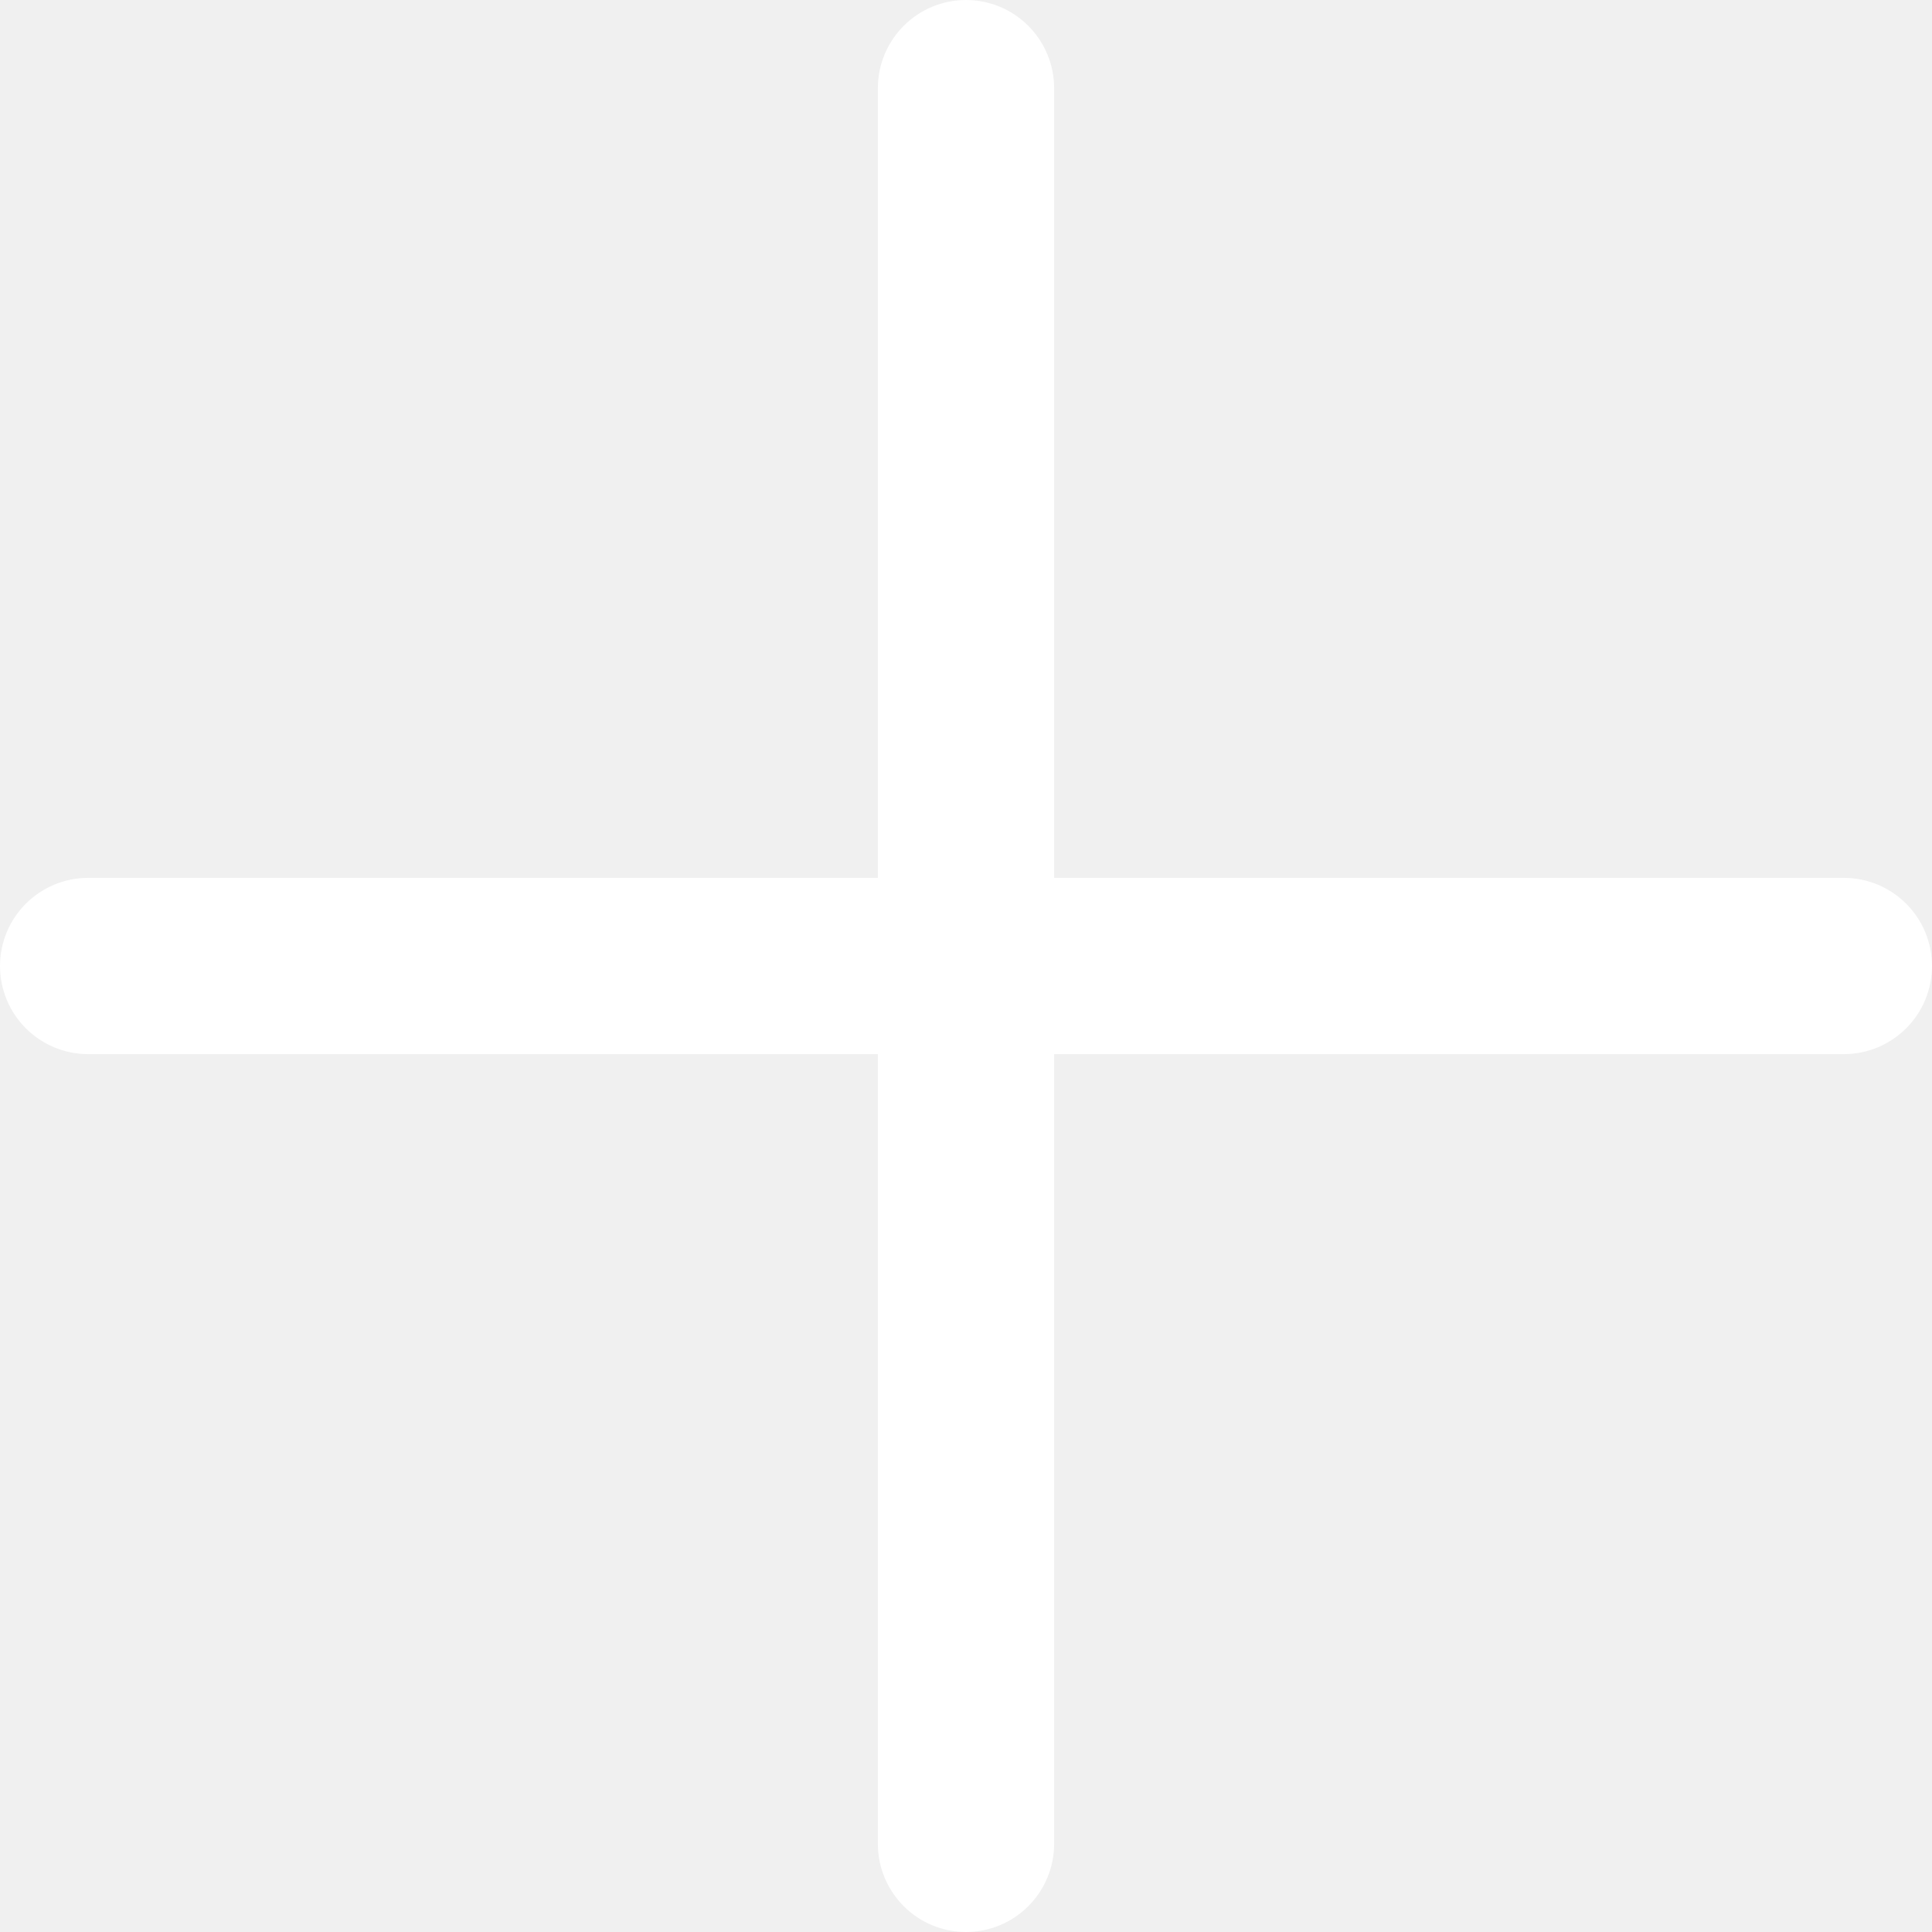
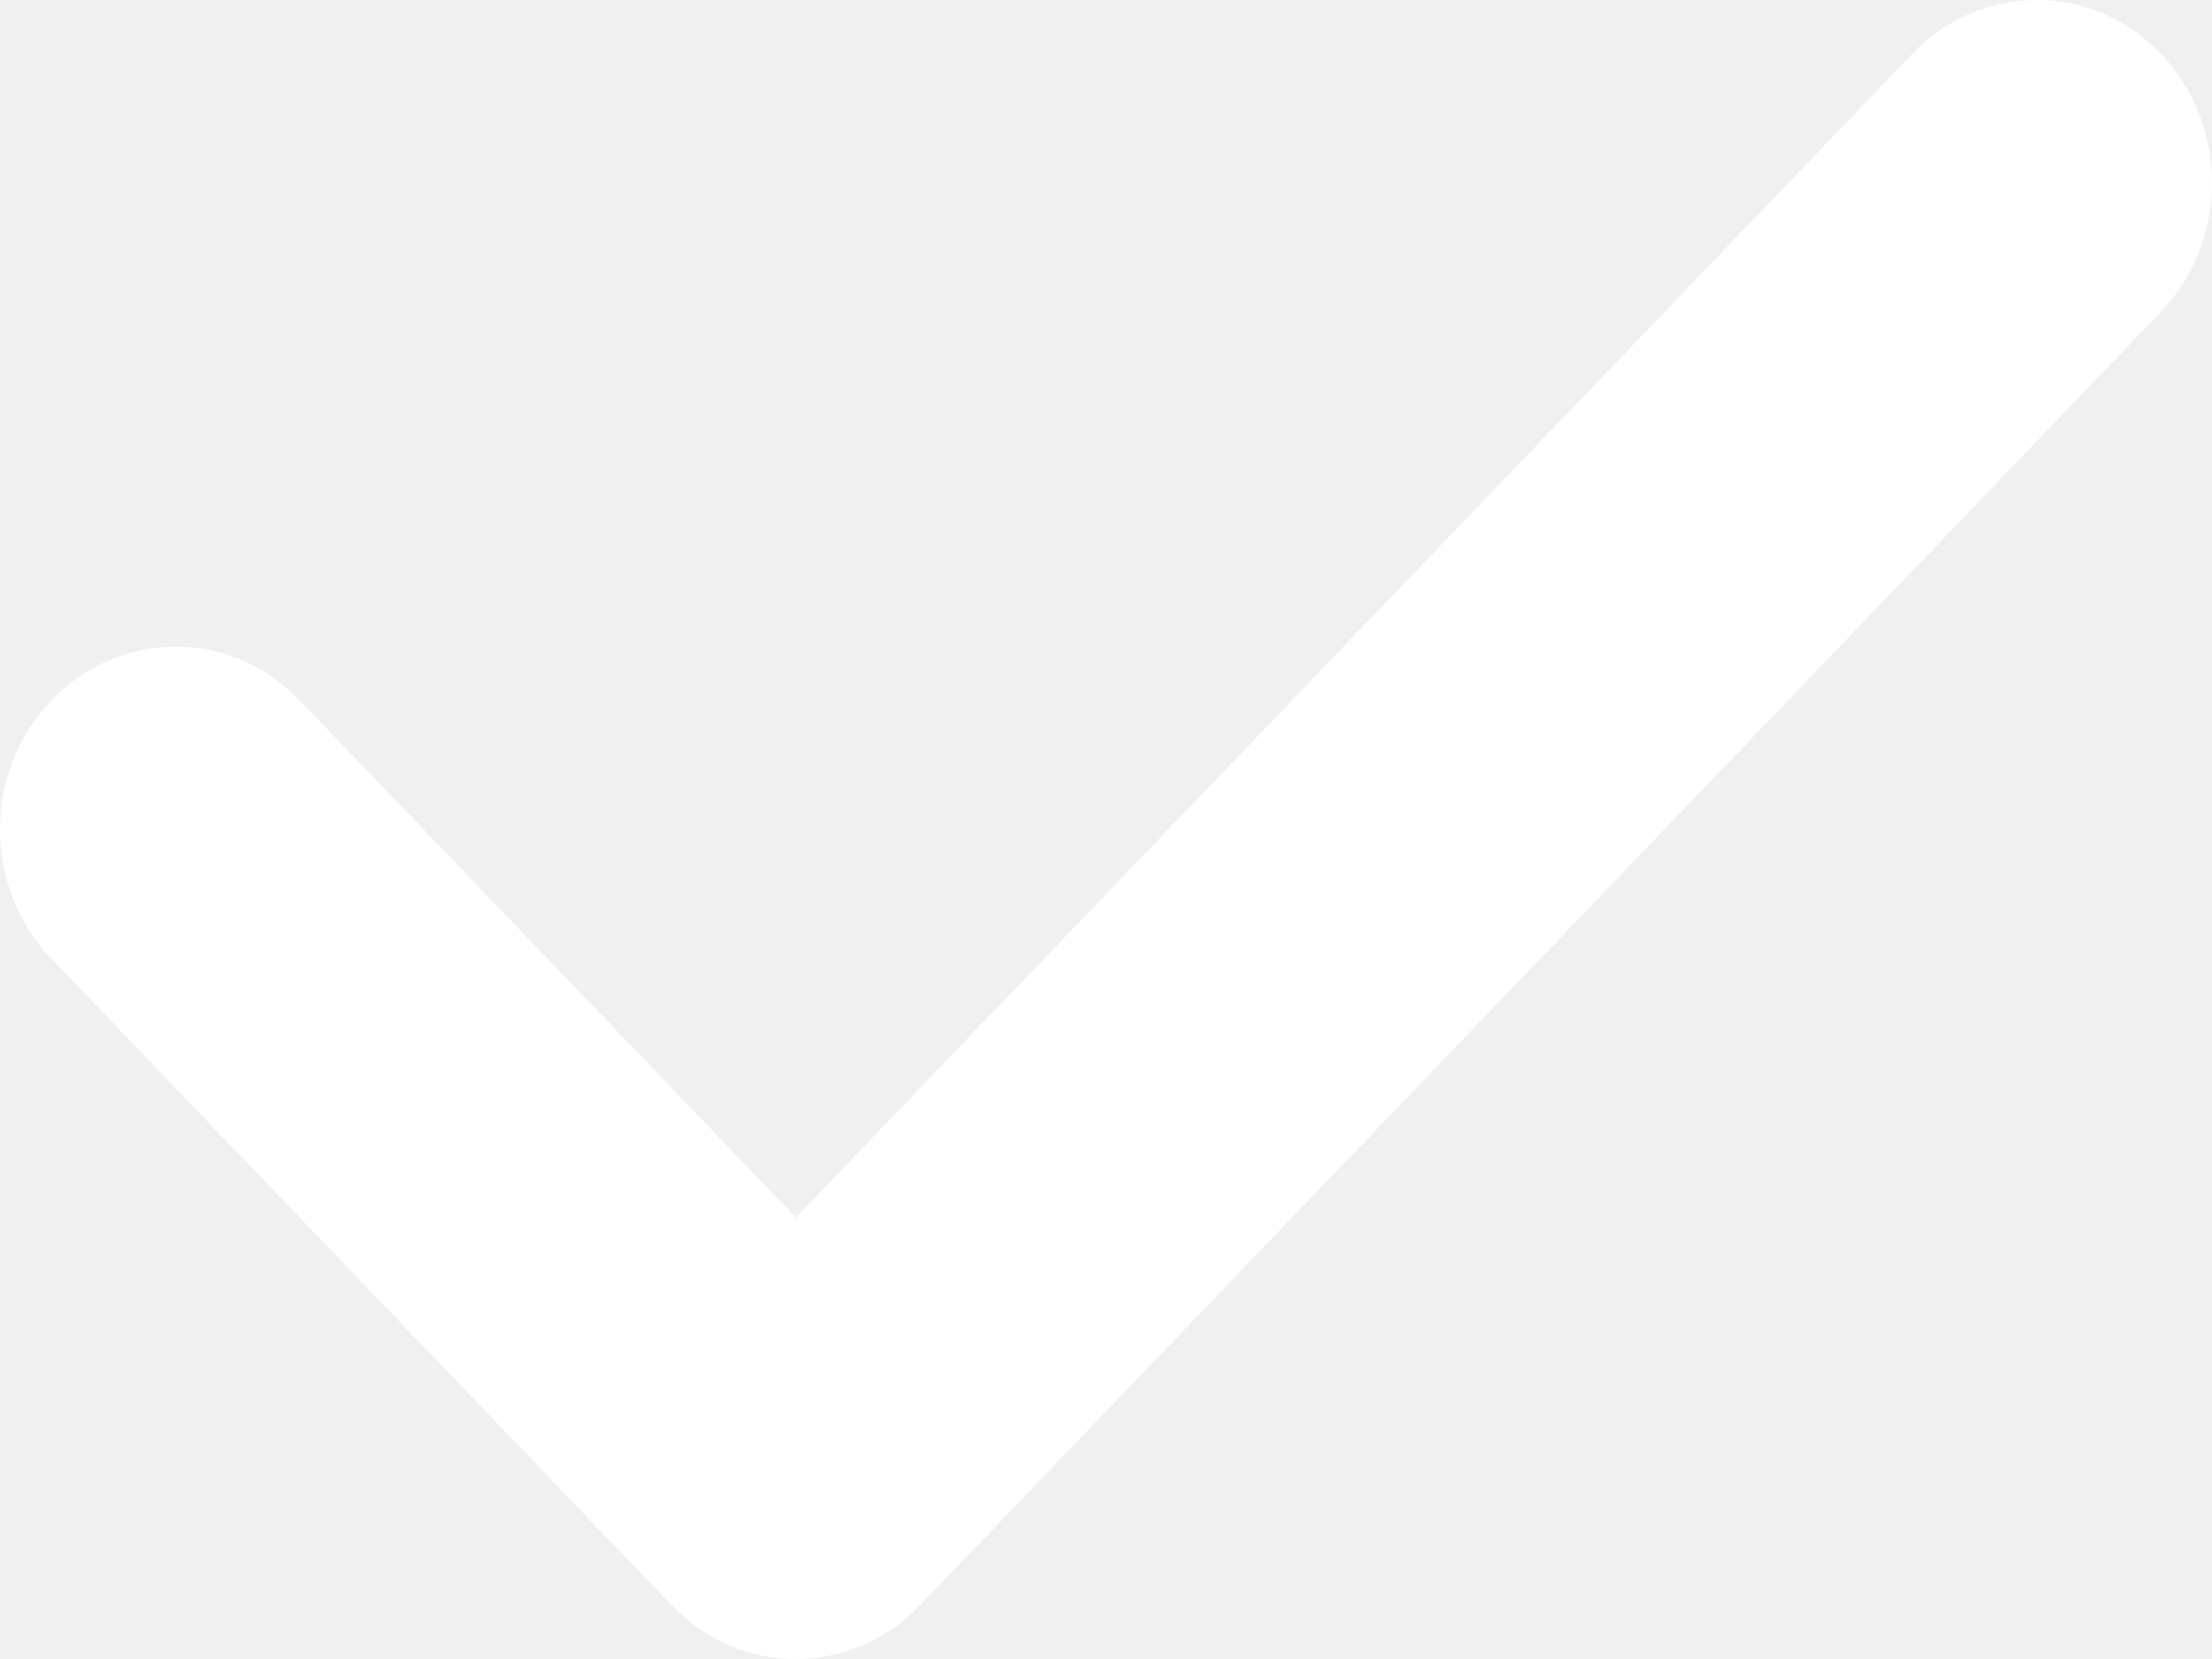
- <svg xmlns="http://www.w3.org/2000/svg" width="16" height="16" viewBox="0 0 16 16" fill="none">
-   <path d="M15.27 7.27H8.73V0.73C8.73 0.537 8.653 0.351 8.516 0.214C8.379 0.077 8.194 0 8 0C7.806 0 7.621 0.077 7.484 0.214C7.347 0.351 7.27 0.537 7.27 0.73V7.27H0.73C0.537 7.27 0.351 7.347 0.214 7.484C0.077 7.621 0 7.806 0 8C0 8.194 0.077 8.379 0.214 8.516C0.351 8.653 0.537 8.73 0.73 8.73H7.27V15.27C7.27 15.463 7.347 15.649 7.484 15.786C7.621 15.923 7.806 16 8 16C8.194 16 8.379 15.923 8.516 15.786C8.653 15.649 8.73 15.463 8.73 15.27V8.73H15.27C15.463 8.73 15.649 8.653 15.786 8.516C15.923 8.379 16 8.194 16 8C16 7.806 15.923 7.621 15.786 7.484C15.649 7.347 15.463 7.27 15.27 7.27Z" fill="white" />
+ <svg xmlns="http://www.w3.org/2000/svg" width="16" height="12" viewBox="0 0 16 12" fill="none">
+   <path d="M15.628 0.387C15.133 -0.129 14.329 -0.129 13.834 0.387L5.757 8.806L2.167 5.065C1.671 4.548 0.867 4.548 0.372 5.065C-0.124 5.581 -0.124 6.419 0.372 6.935L4.859 11.612C5.107 11.871 5.431 12 5.756 12C6.081 12 6.406 11.871 6.654 11.612L15.628 2.258C16.124 1.742 16.124 0.904 15.628 0.387Z" fill="white" />
</svg>
